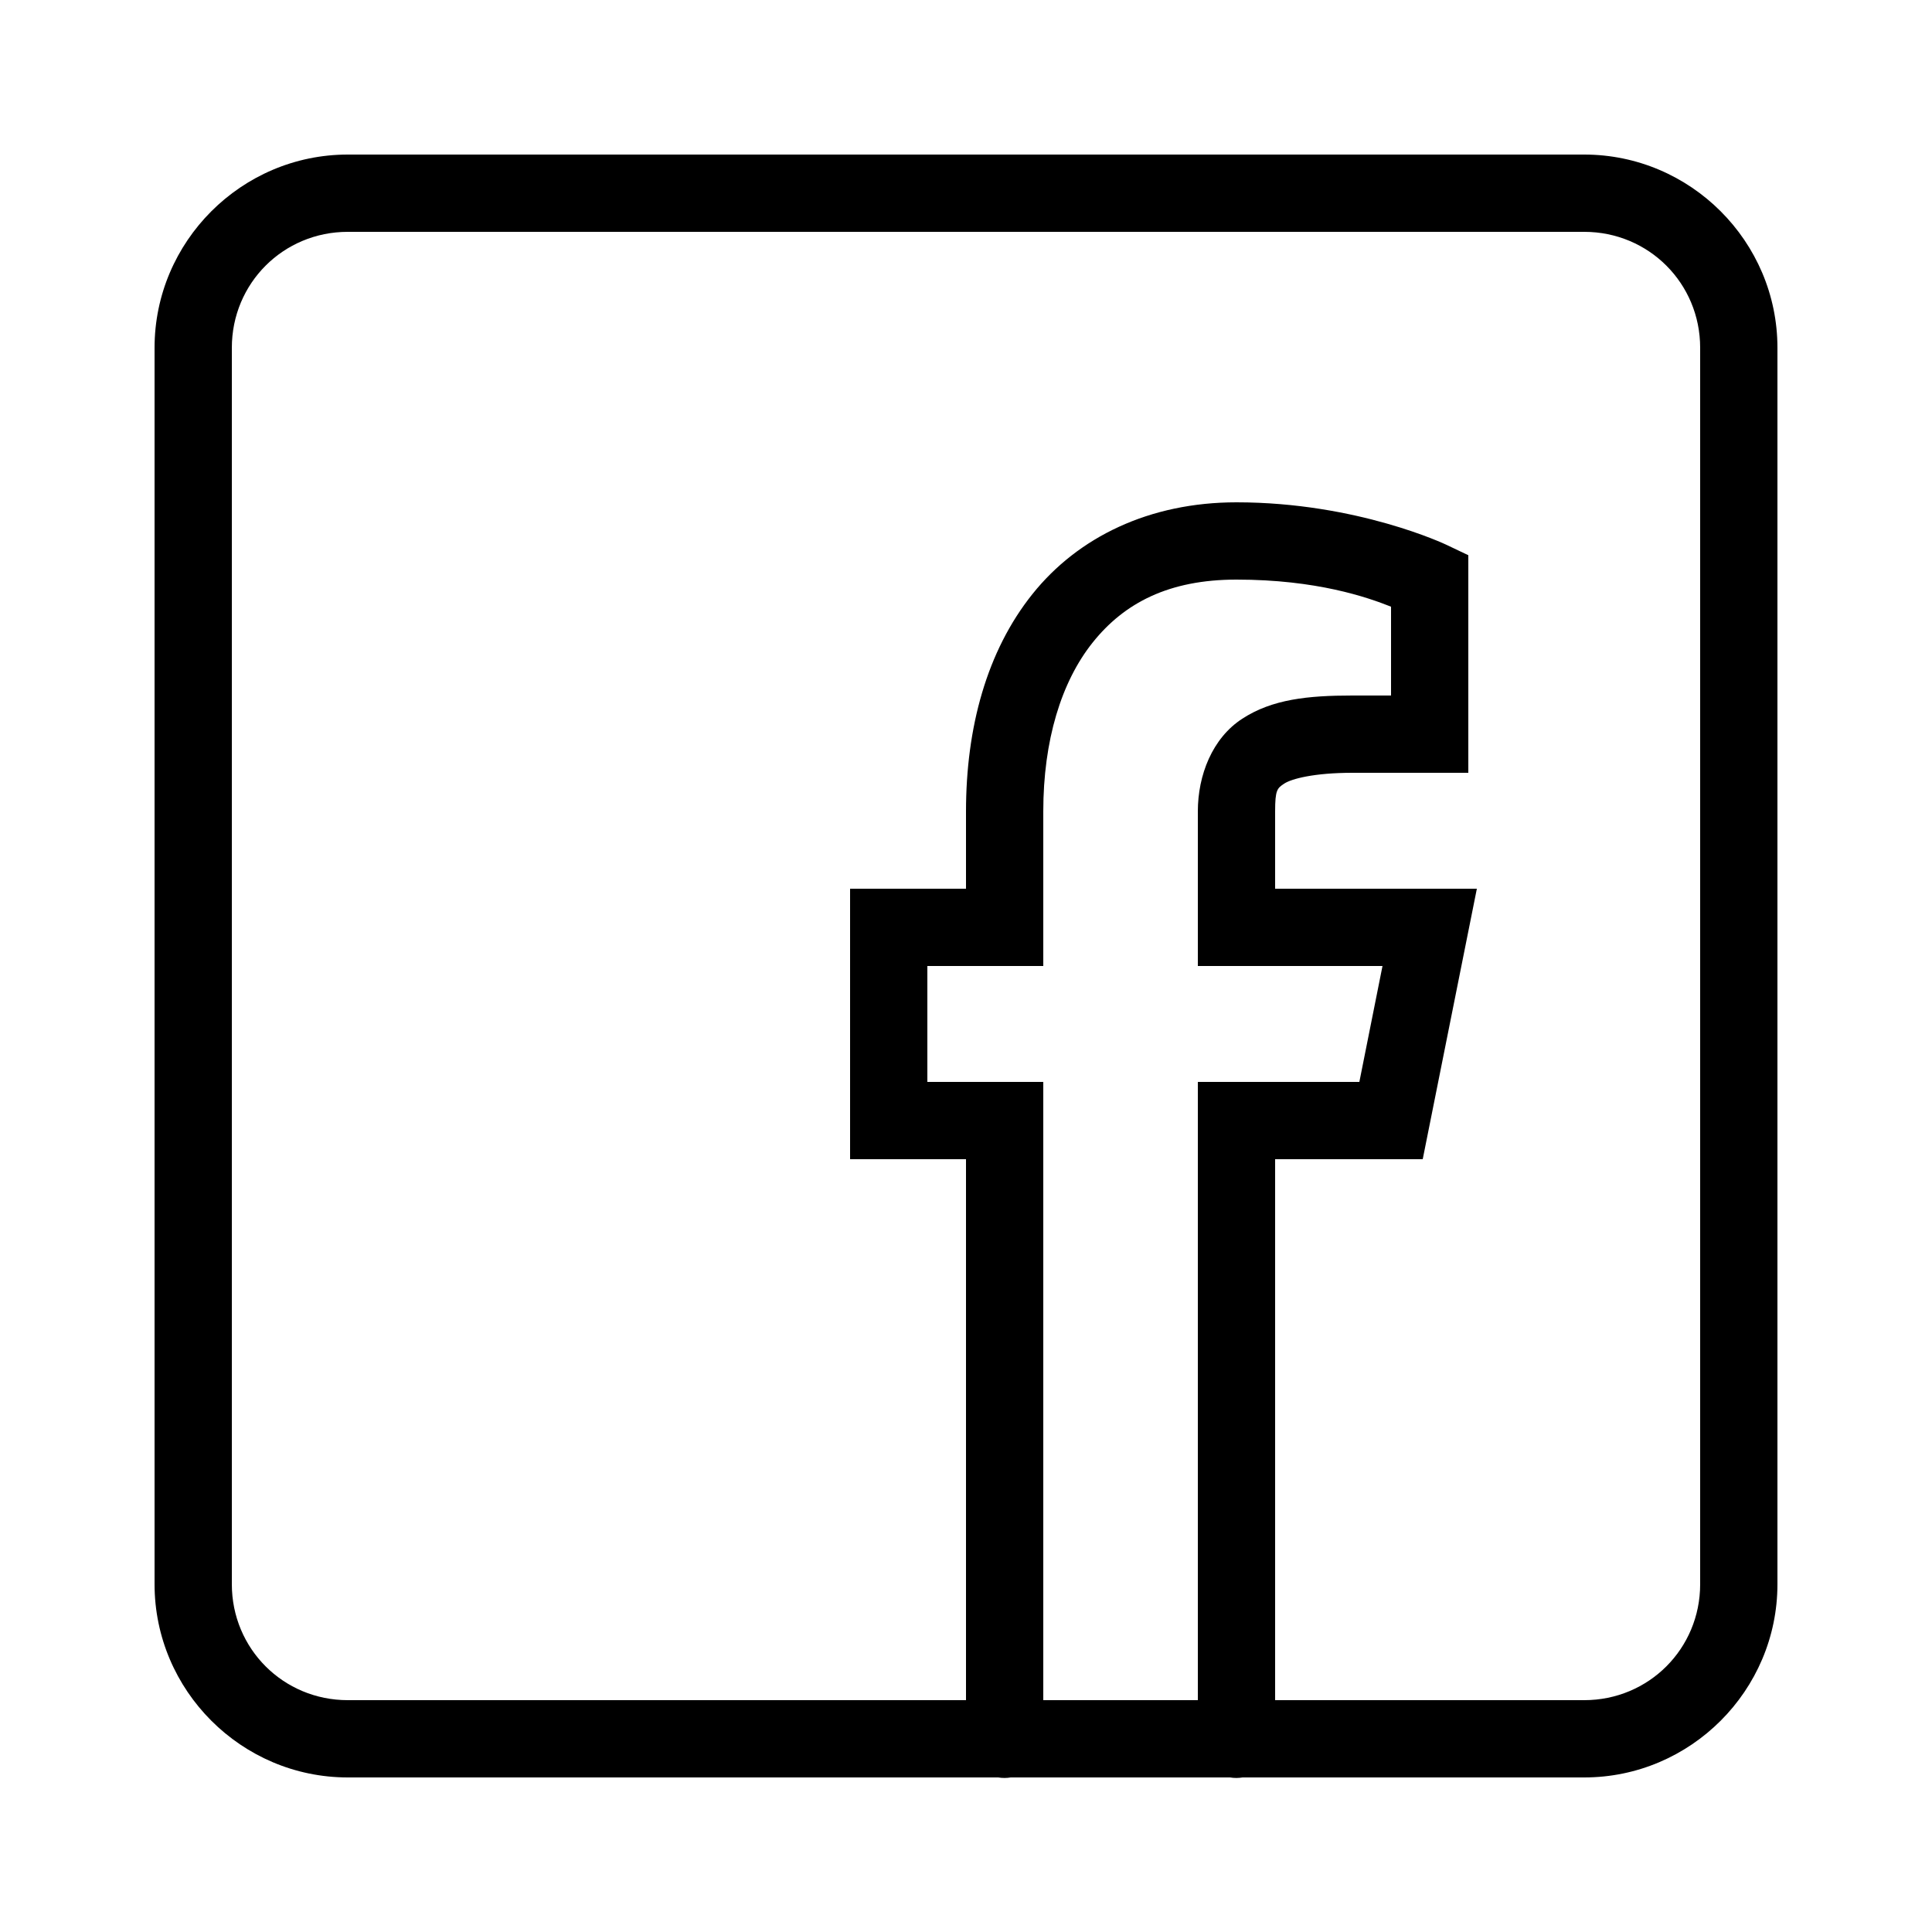
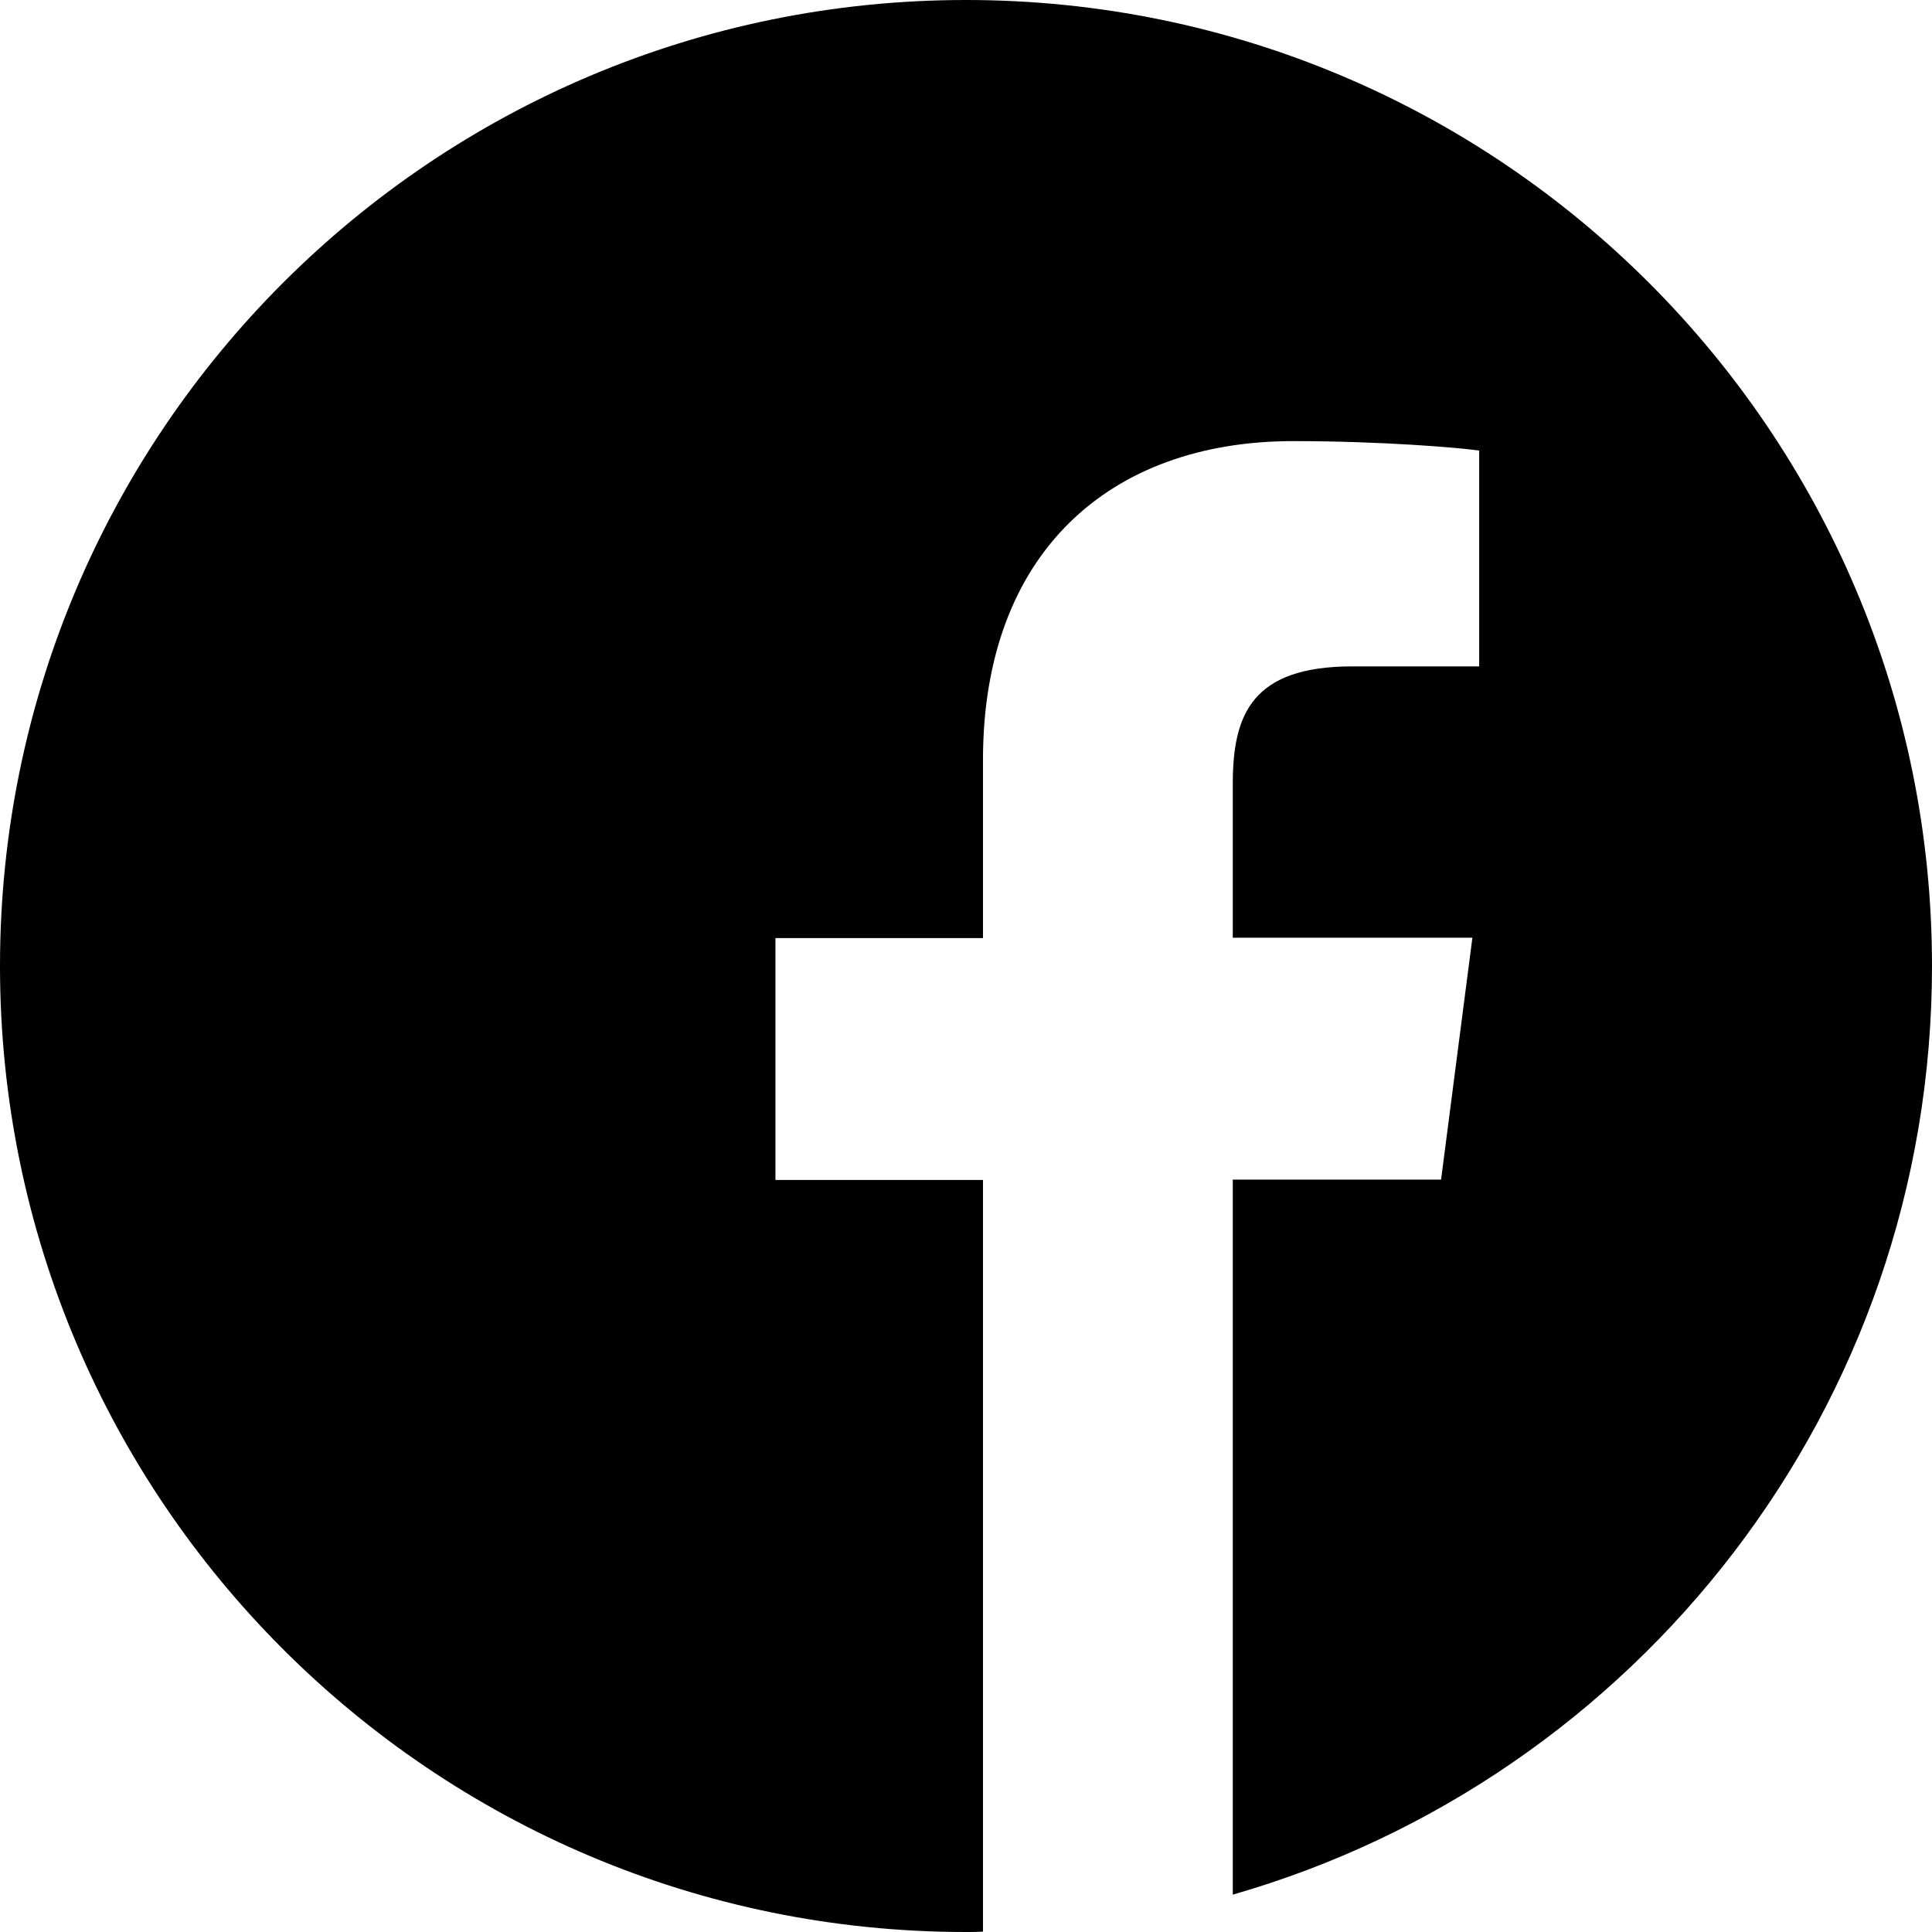
- <svg xmlns="http://www.w3.org/2000/svg" fill="#000000" viewBox="0 0 50 50" width="50px" height="50px">
-   <path d="M 9 4 C 6.25 4 4 6.25 4 9 L 4 41 C 4 43.75 6.25 46 9 46 L 25.832 46 A 1 1 0 0 0 26.158 46 L 31.832 46 A 1 1 0 0 0 32.158 46 L 41 46 C 43.75 46 46 43.75 46 41 L 46 9 C 46 6.25 43.75 4 41 4 L 9 4 z M 9 6 L 41 6 C 42.668 6 44 7.332 44 9 L 44 41 C 44 42.668 42.668 44 41 44 L 33 44 L 33 30 L 36.82 30 L 38.221 23 L 33 23 L 33 21 C 33 20.443 33.053 20.399 33.24 20.277 C 33.427 20.156 34.006 20 35 20 L 38 20 L 38 14.369 L 37.43 14.098 C 37.43 14.098 35.133 13 32 13 C 29.75 13 27.902 13.896 26.719 15.375 C 25.536 16.854 25 18.833 25 21 L 25 23 L 22 23 L 22 30 L 25 30 L 25 44 L 9 44 C 7.332 44 6 42.668 6 41 L 6 9 C 6 7.332 7.332 6 9 6 z M 32 15 C 34.079 15 35.387 15.458 36 15.701 L 36 18 L 35 18 C 33.849 18 32.927 18.095 32.15 18.6 C 31.374 19.104 31 20.061 31 21 L 31 25 L 35.779 25 L 35.18 28 L 31 28 L 31 44 L 27 44 L 27 28 L 24 28 L 24 25 L 27 25 L 27 21 C 27 19.167 27.464 17.646 28.281 16.625 C 29.098 15.604 30.25 15 32 15 z" />
+ <svg xmlns="http://www.w3.org/2000/svg" id="Capa_1" enable-background="new 0 0 512 512" height="512" viewBox="0 0 512 512" width="512">
+   <path d="m512 256c0-141.4-114.6-256-256-256s-256 114.6-256 256 114.6 256 256 256c1.5 0 3 0 4.5-.1v-199.2h-55v-64.1h55v-47.2c0-54.7 33.4-84.5 82.2-84.5 23.4 0 43.5 1.7 49.3 2.5v57.2h-33.6c-26.5 0-31.7 12.6-31.7 31.1v40.8h63.5l-8.3 64.1h-55.2v189.5c107-30.7 185.3-129.2 185.3-246.1z" />
</svg>
